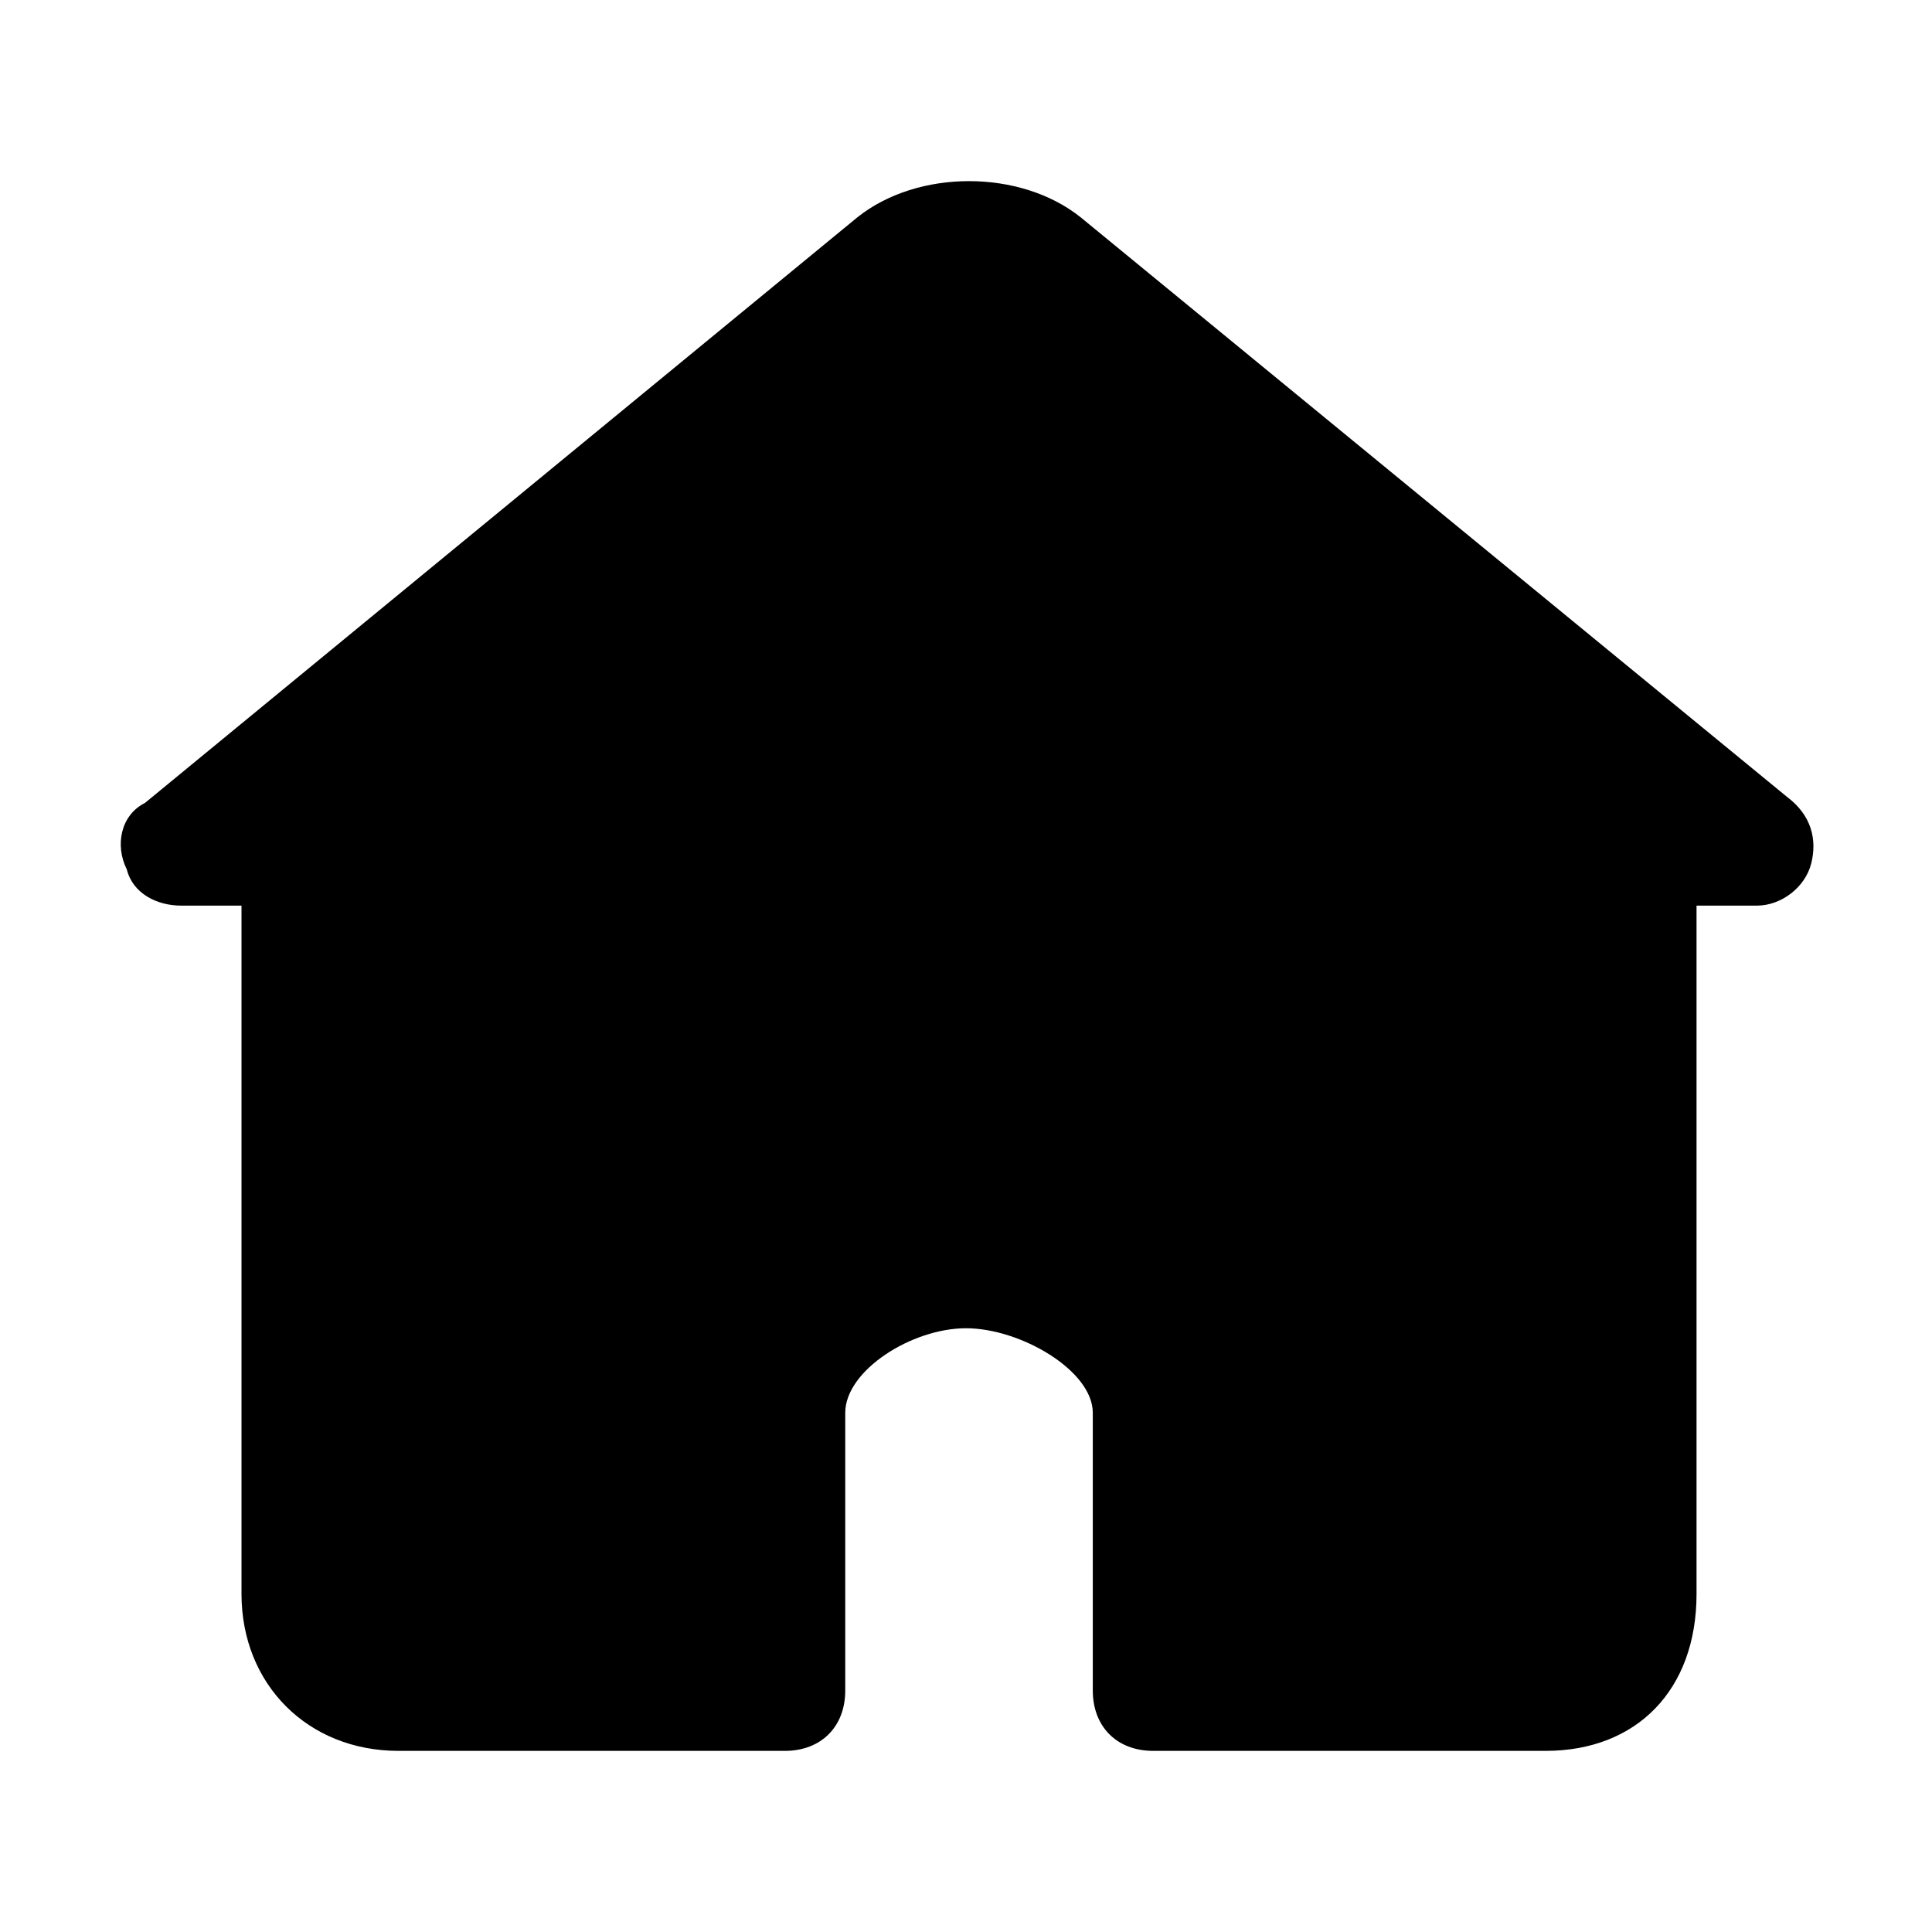
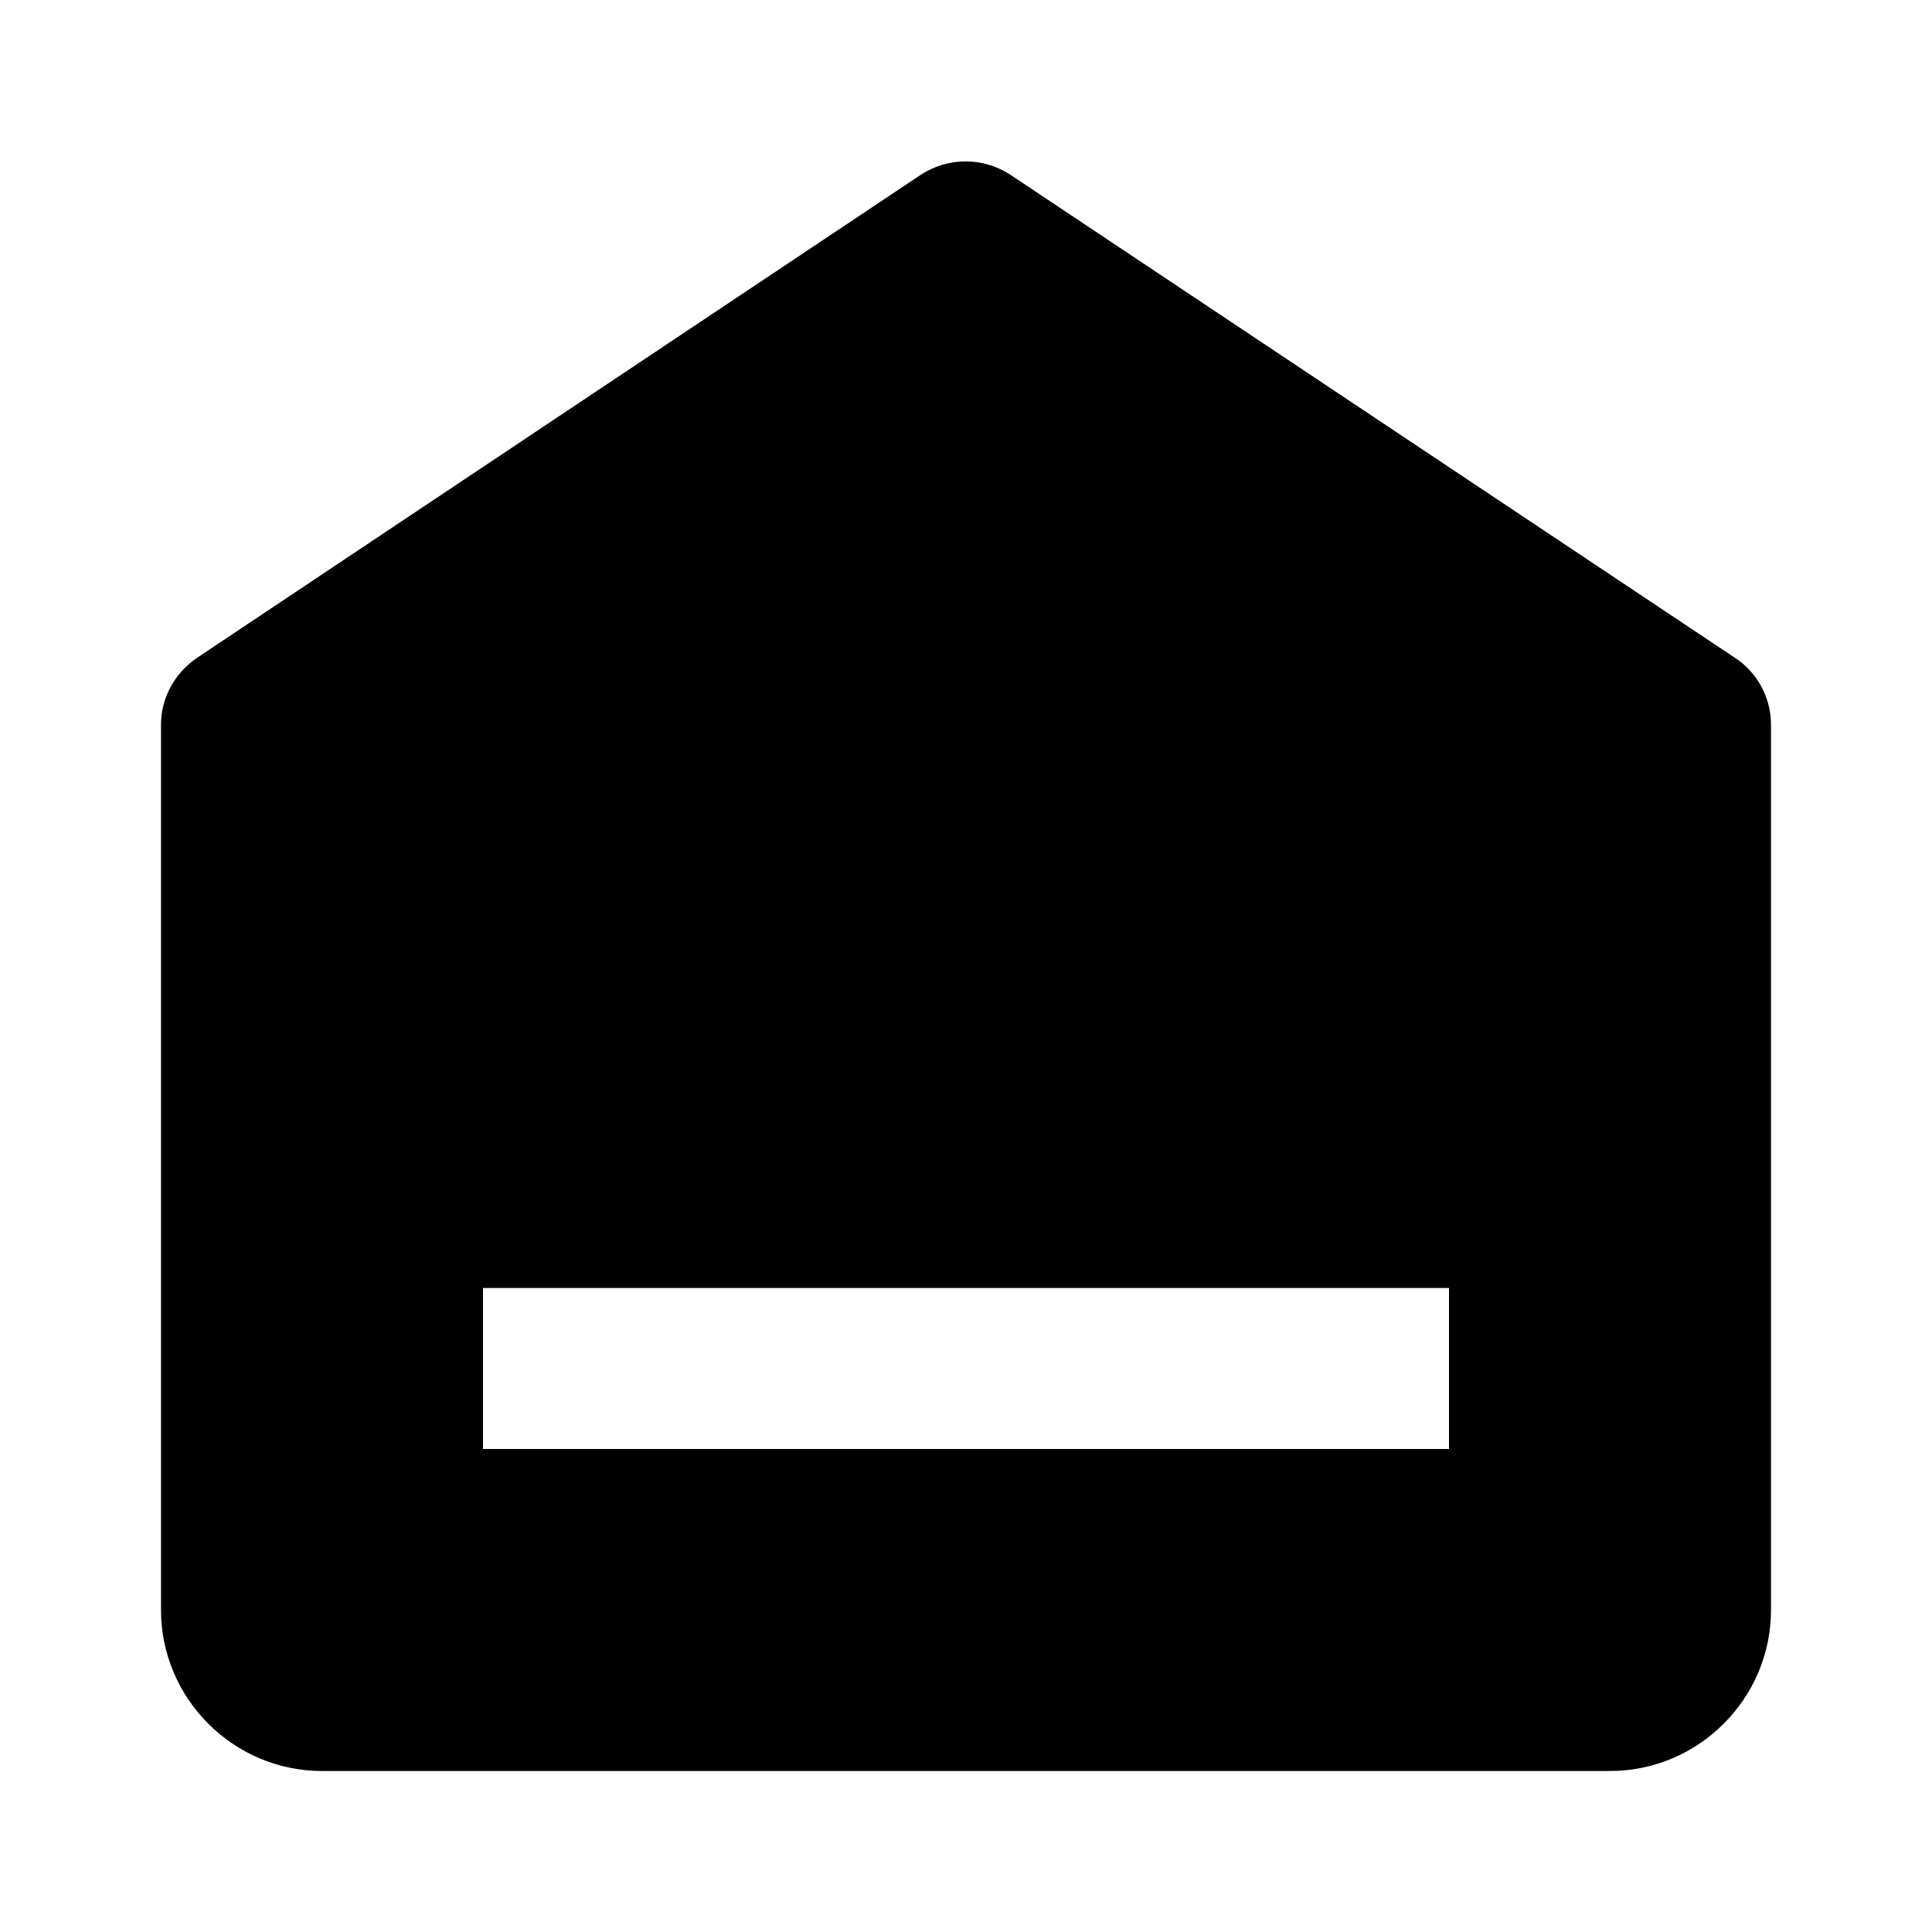
- <svg xmlns="http://www.w3.org/2000/svg" t="1716039018518" class="icon" viewBox="0 0 1024 1024" version="1.1" p-id="3483" width="32" height="32">
-   <path d="M947.2 422.4L572.8 115.2c-32-25.6-86.4-25.6-118.4 0L76.8 425.6c-12.8 6.4-16 22.4-9.6 35.2 3.2 12.8 16 19.2 28.8 19.2h32v364.8C128 892.8 163.2 928 211.2 928H416c19.2 0 32-12.8 32-32v-147.2c0-22.4 35.2-44.8 64-44.8 28.8 0 67.2 22.4 67.2 44.8V896c0 19.2 12.8 32 32 32h208c48 0 80-32 80-83.2V480h32c12.8 0 25.6-9.6 28.8-22.4 3.2-12.8 0-25.6-12.8-35.2z" fill="currentColor" p-id="3484" />
+ <svg xmlns="http://www.w3.org/2000/svg" width="1em" height="1em" viewBox="0 0 24 24">
+   <path d="M0 0h24v24H0z" fill="none" />
+   <path fill="currentColor" d="m21.55 8.17l-9-6c-.34-.22-.77-.22-1.11 0l-8.99 6c-.28.19-.45.5-.45.83v11c0 1.1.9 2 2 2h16c1.1 0 2-.9 2-2V9c0-.33-.17-.65-.45-.83M18 18H6v-2h12z" />
</svg>
